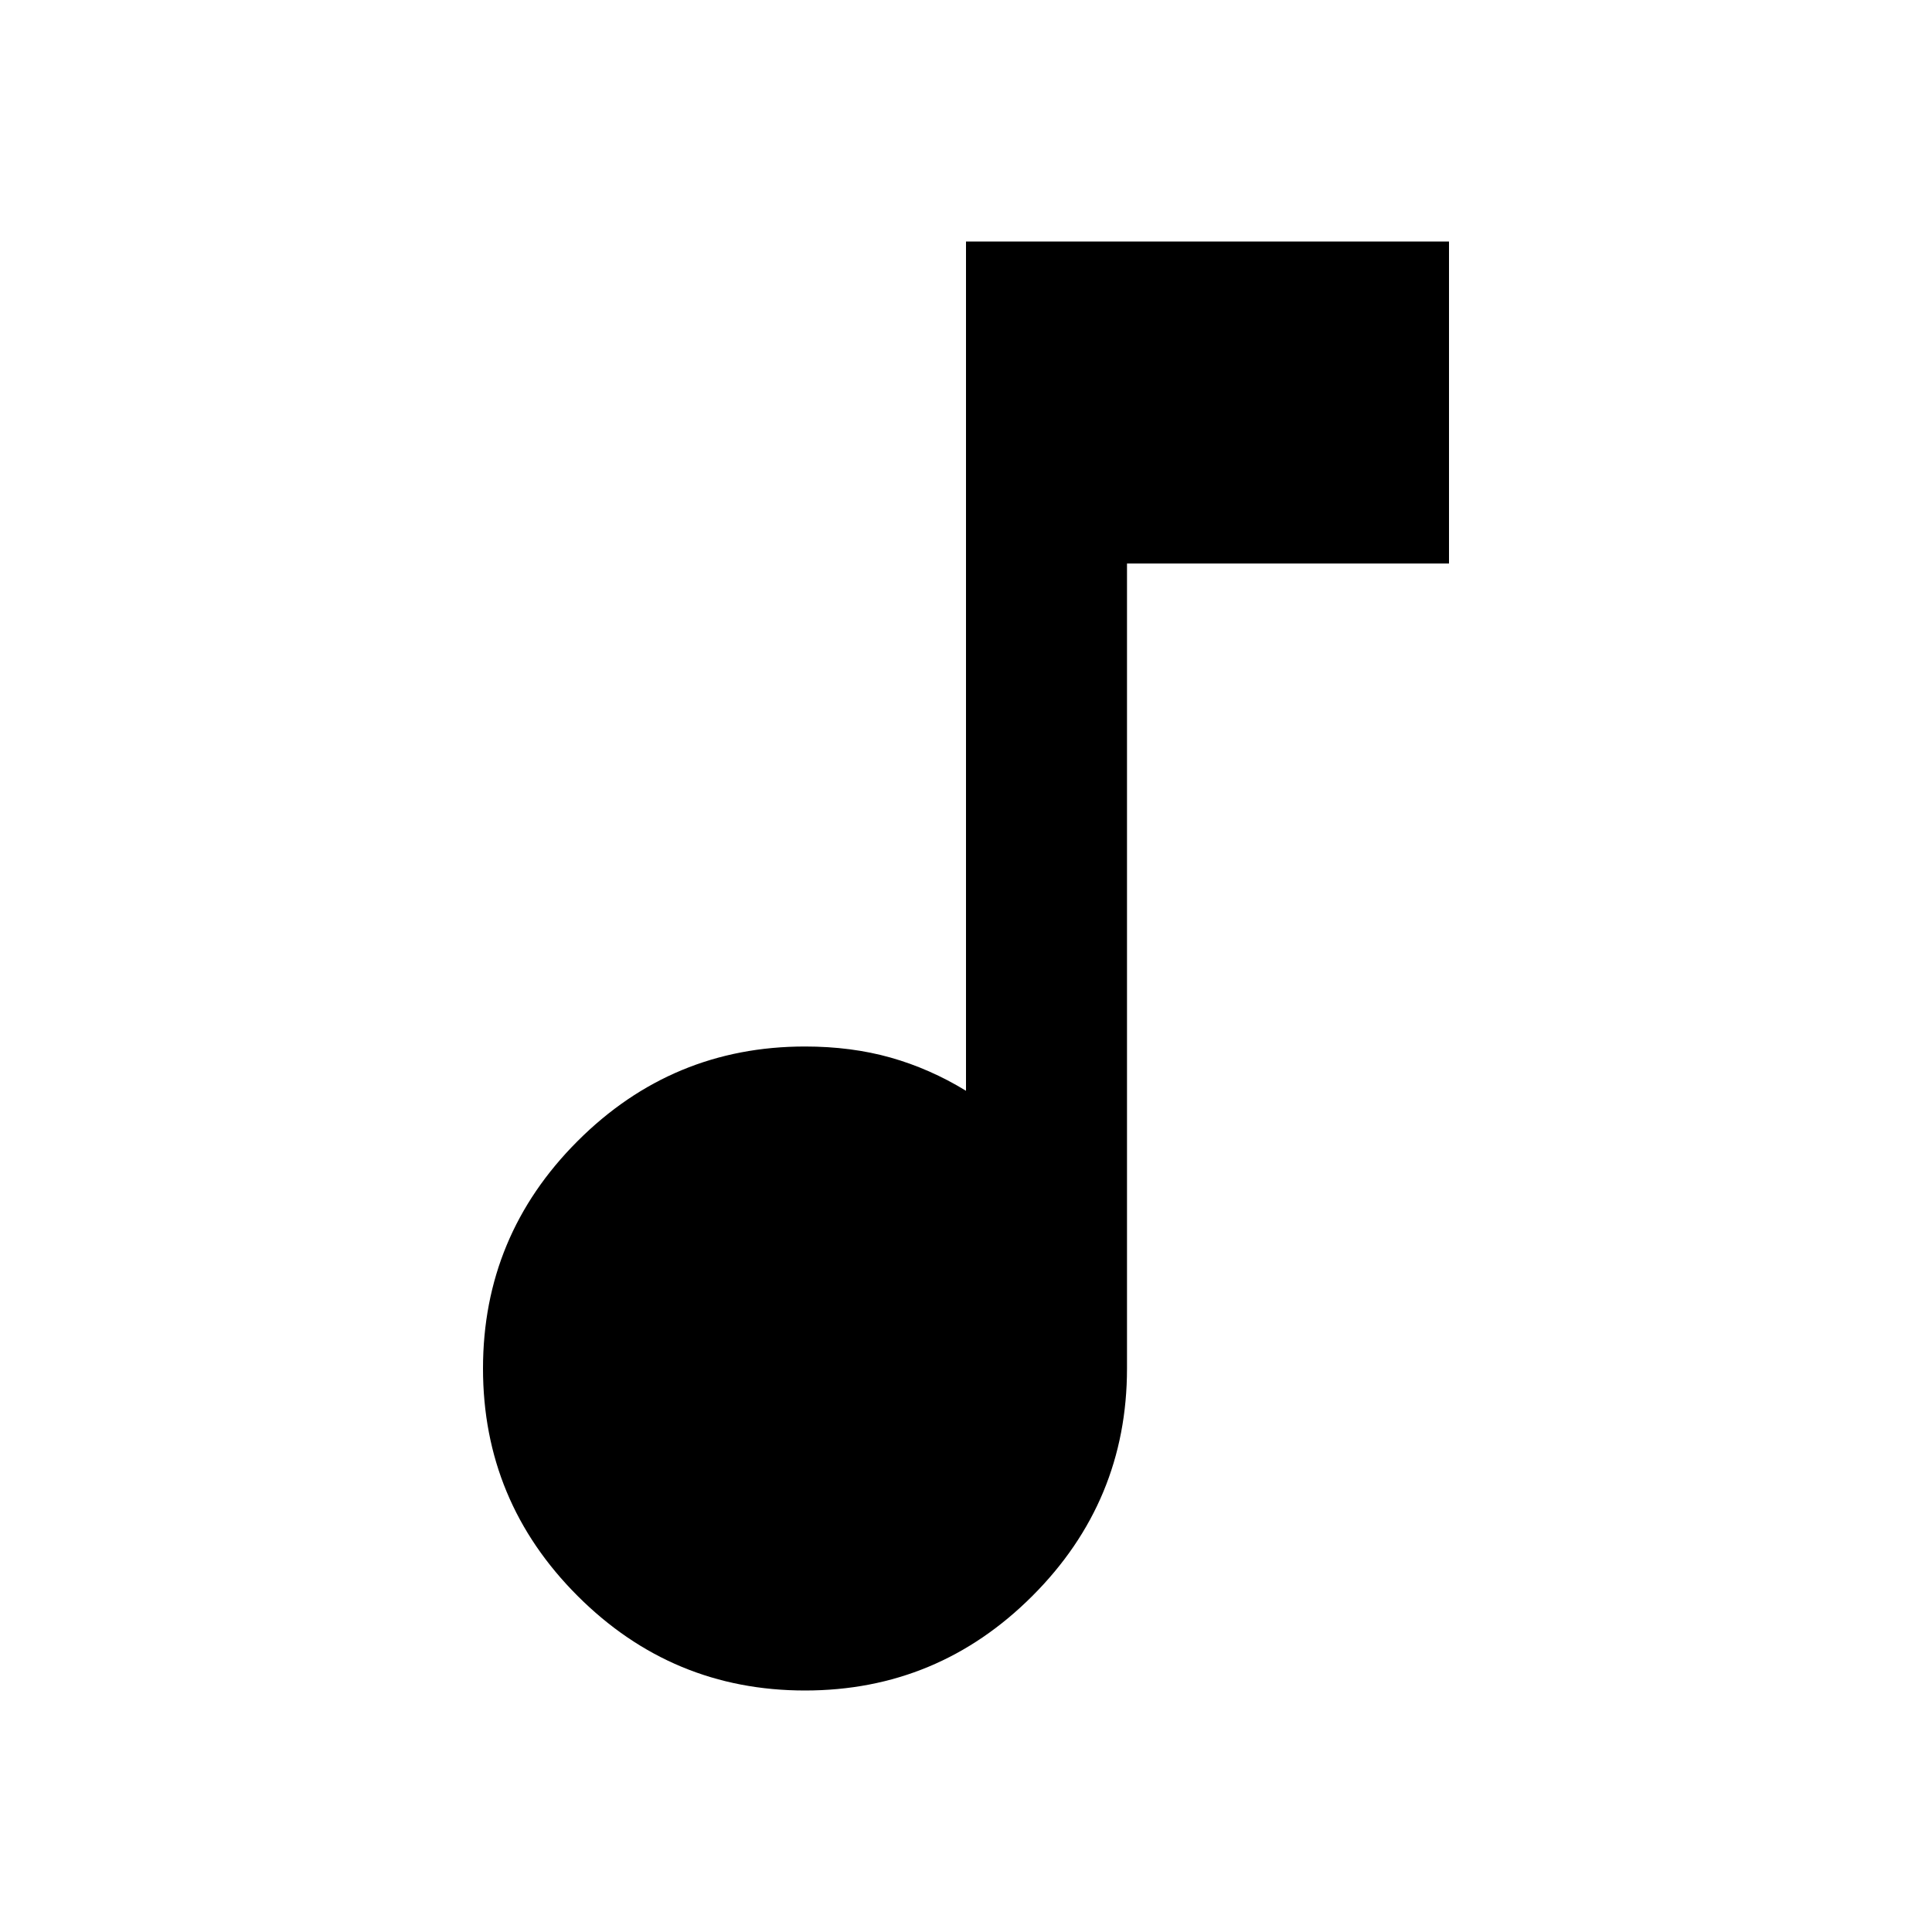
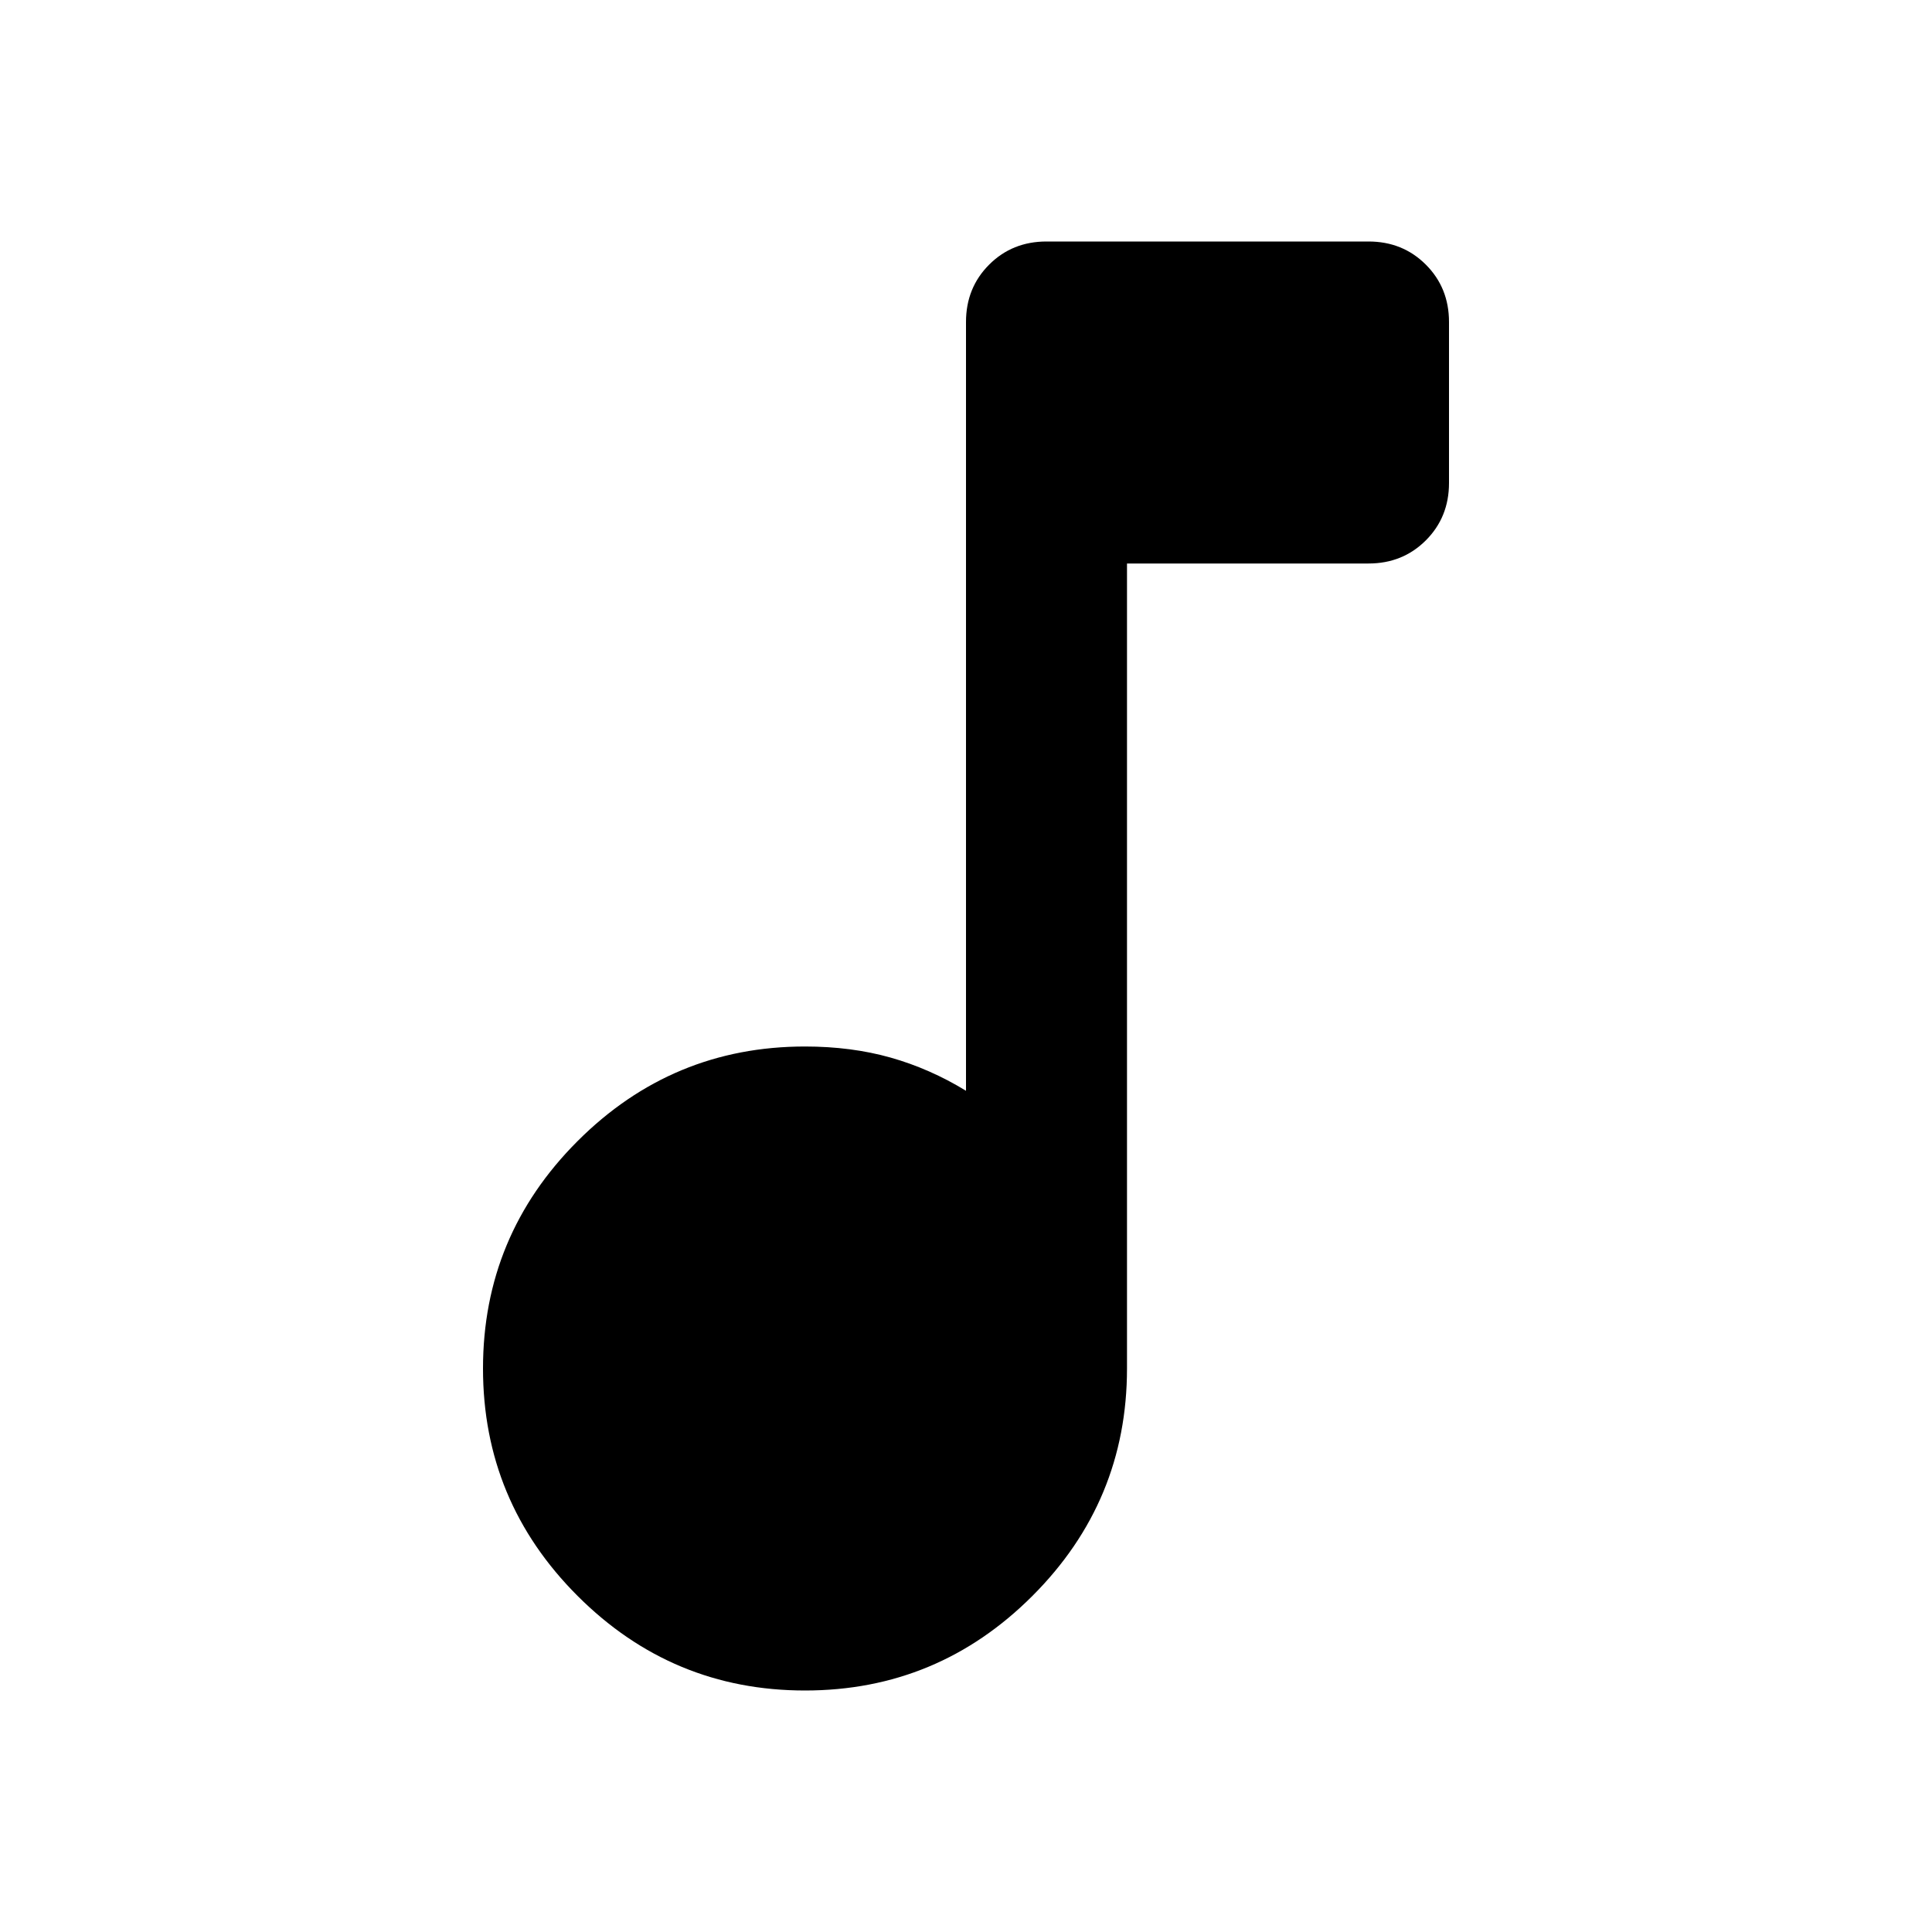
- <svg xmlns="http://www.w3.org/2000/svg" height="24" viewBox="0 -960 960 960" width="24">
-   <path d="M400-120q-66 0-113-47t-47-113q0-66 47-113t113-47q23 0 42.5 5.5T480-418v-422h240v160H560v400q0 66-47 113t-113 47Z" />
+ <svg xmlns="http://www.w3.org/2000/svg" fill="currentColor" height="24" viewBox="0 -960 960 960" width="24">
+   <path d="M287-167q-47-47-47-113t47-113q47-47 113-47 23 0 42.5 5.5T480-418v-382q0-17 11.5-28.5T520-840h160q17 0 28.5 11.5T720-800v80q0 17-11.5 28.5T680-680H560v400q0 66-47 113t-113 47q-66 0-113-47Z" />
</svg>
